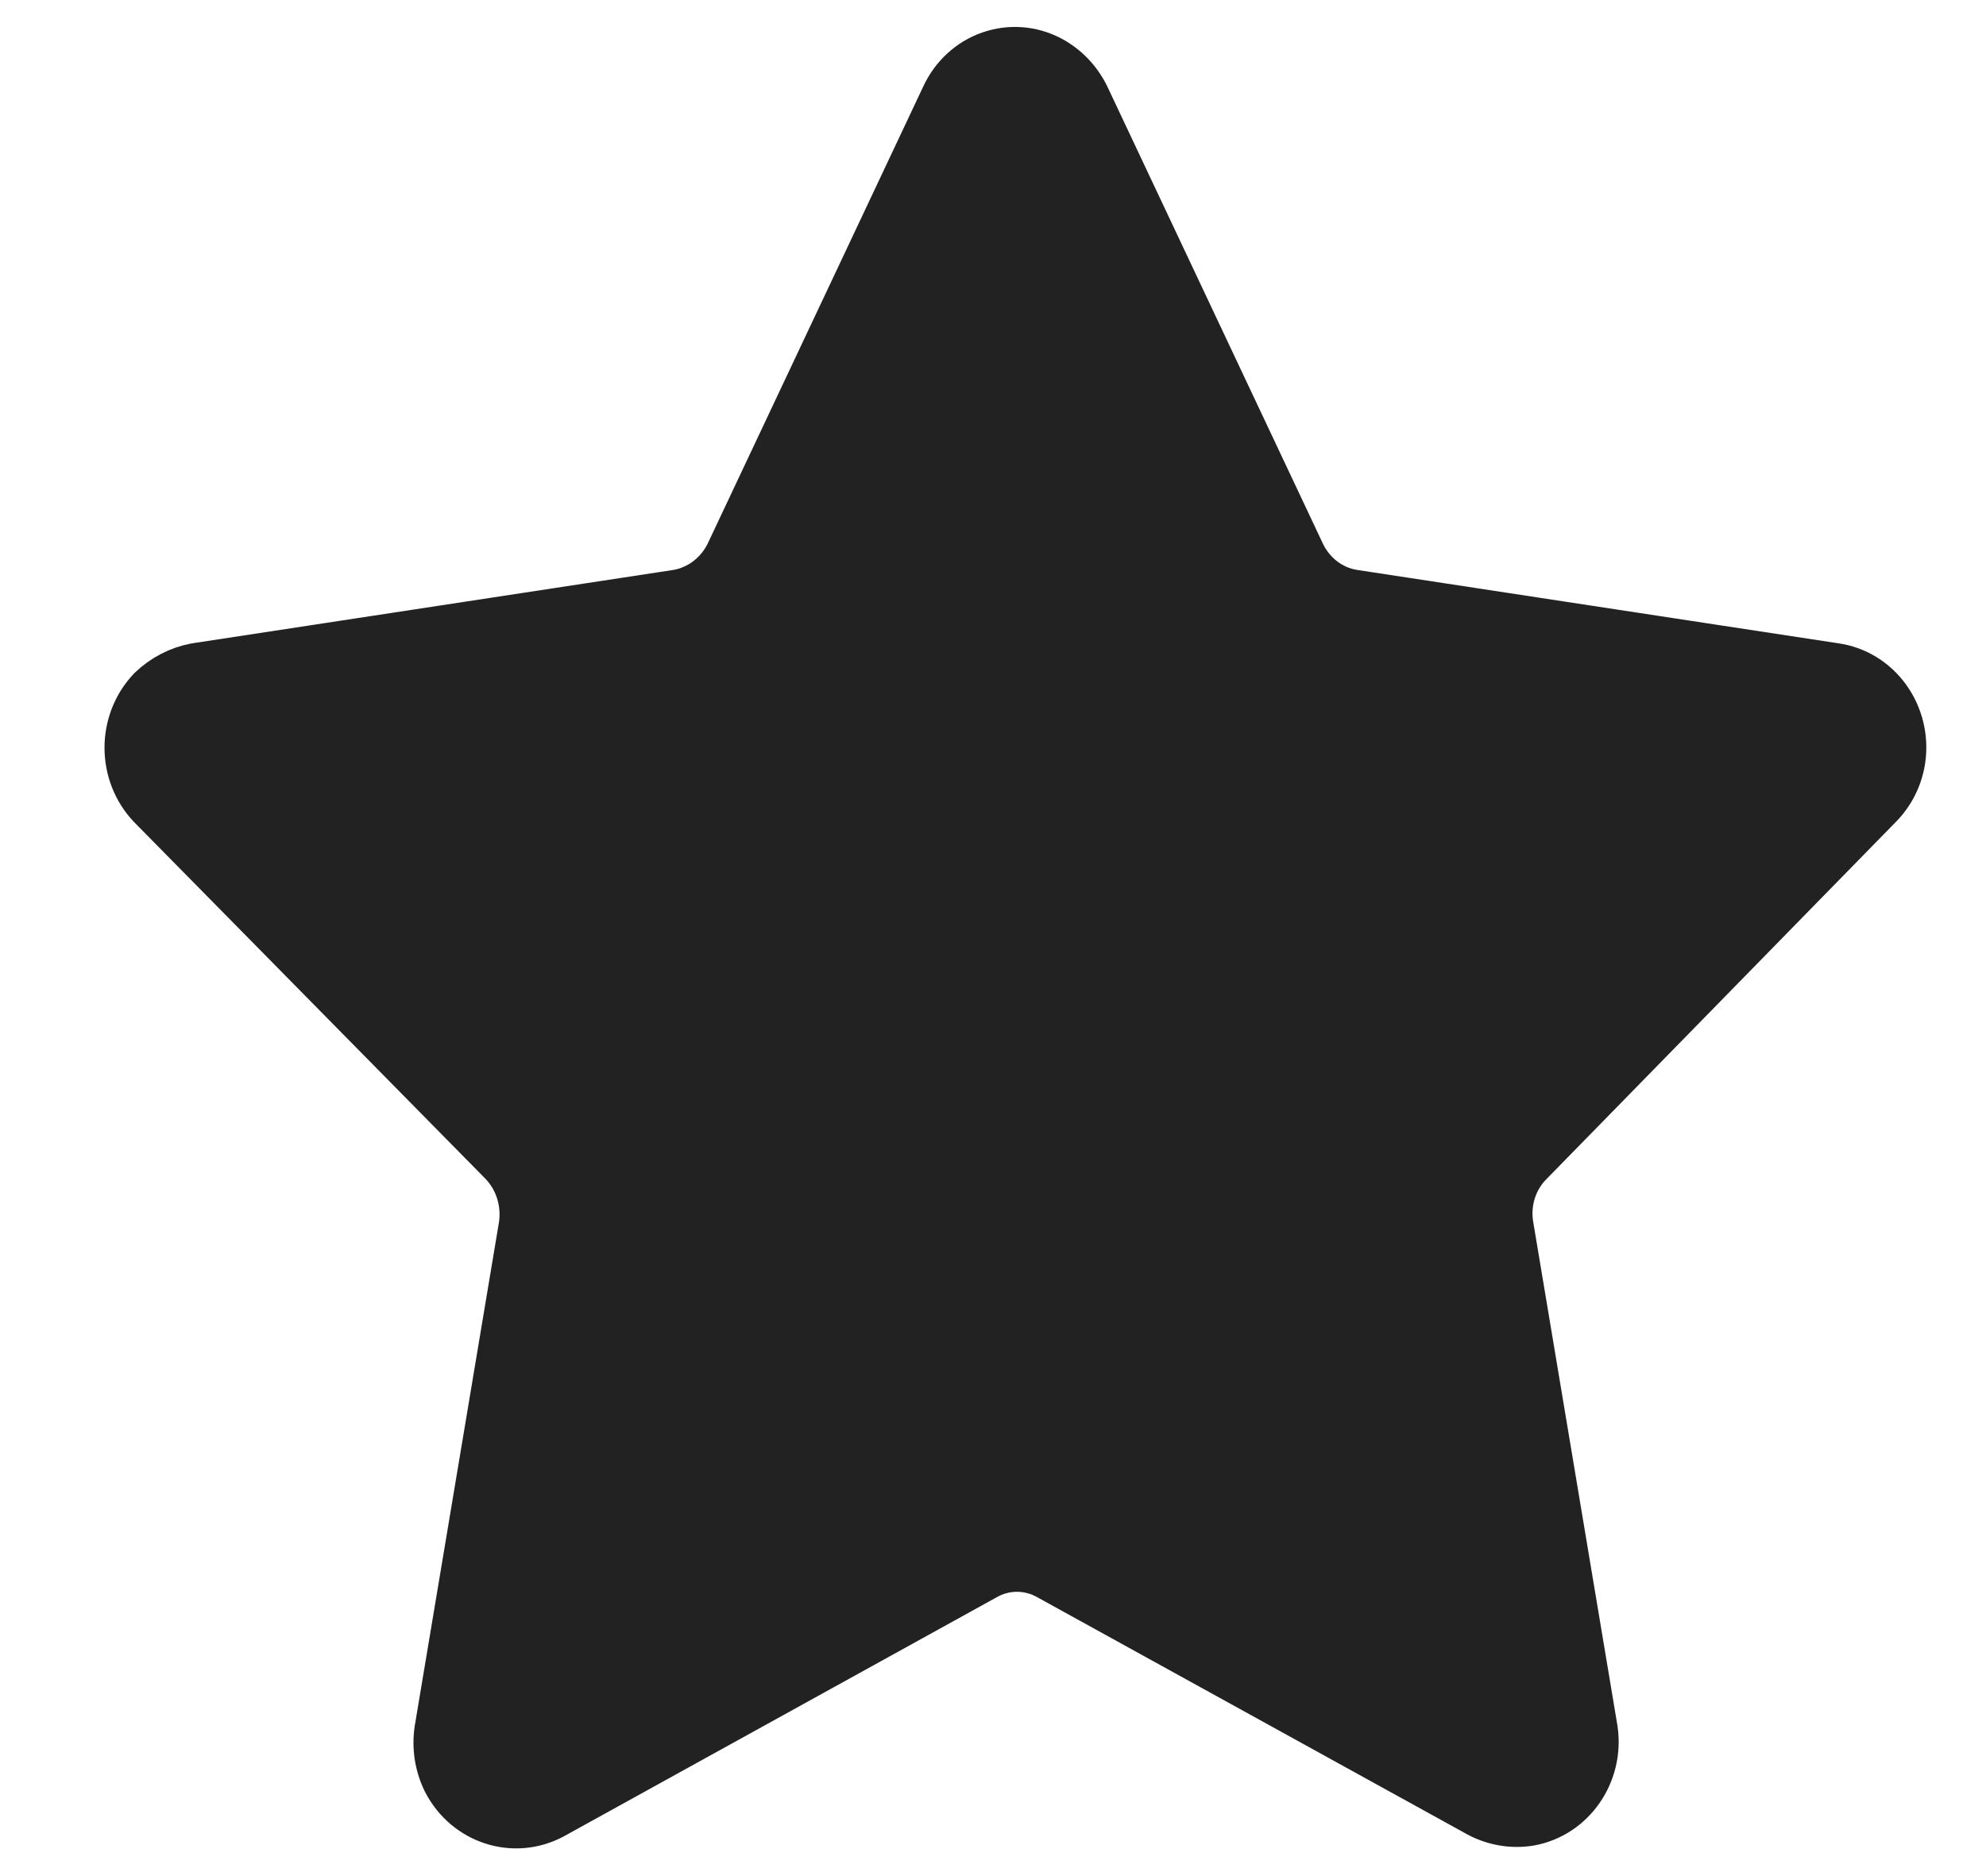
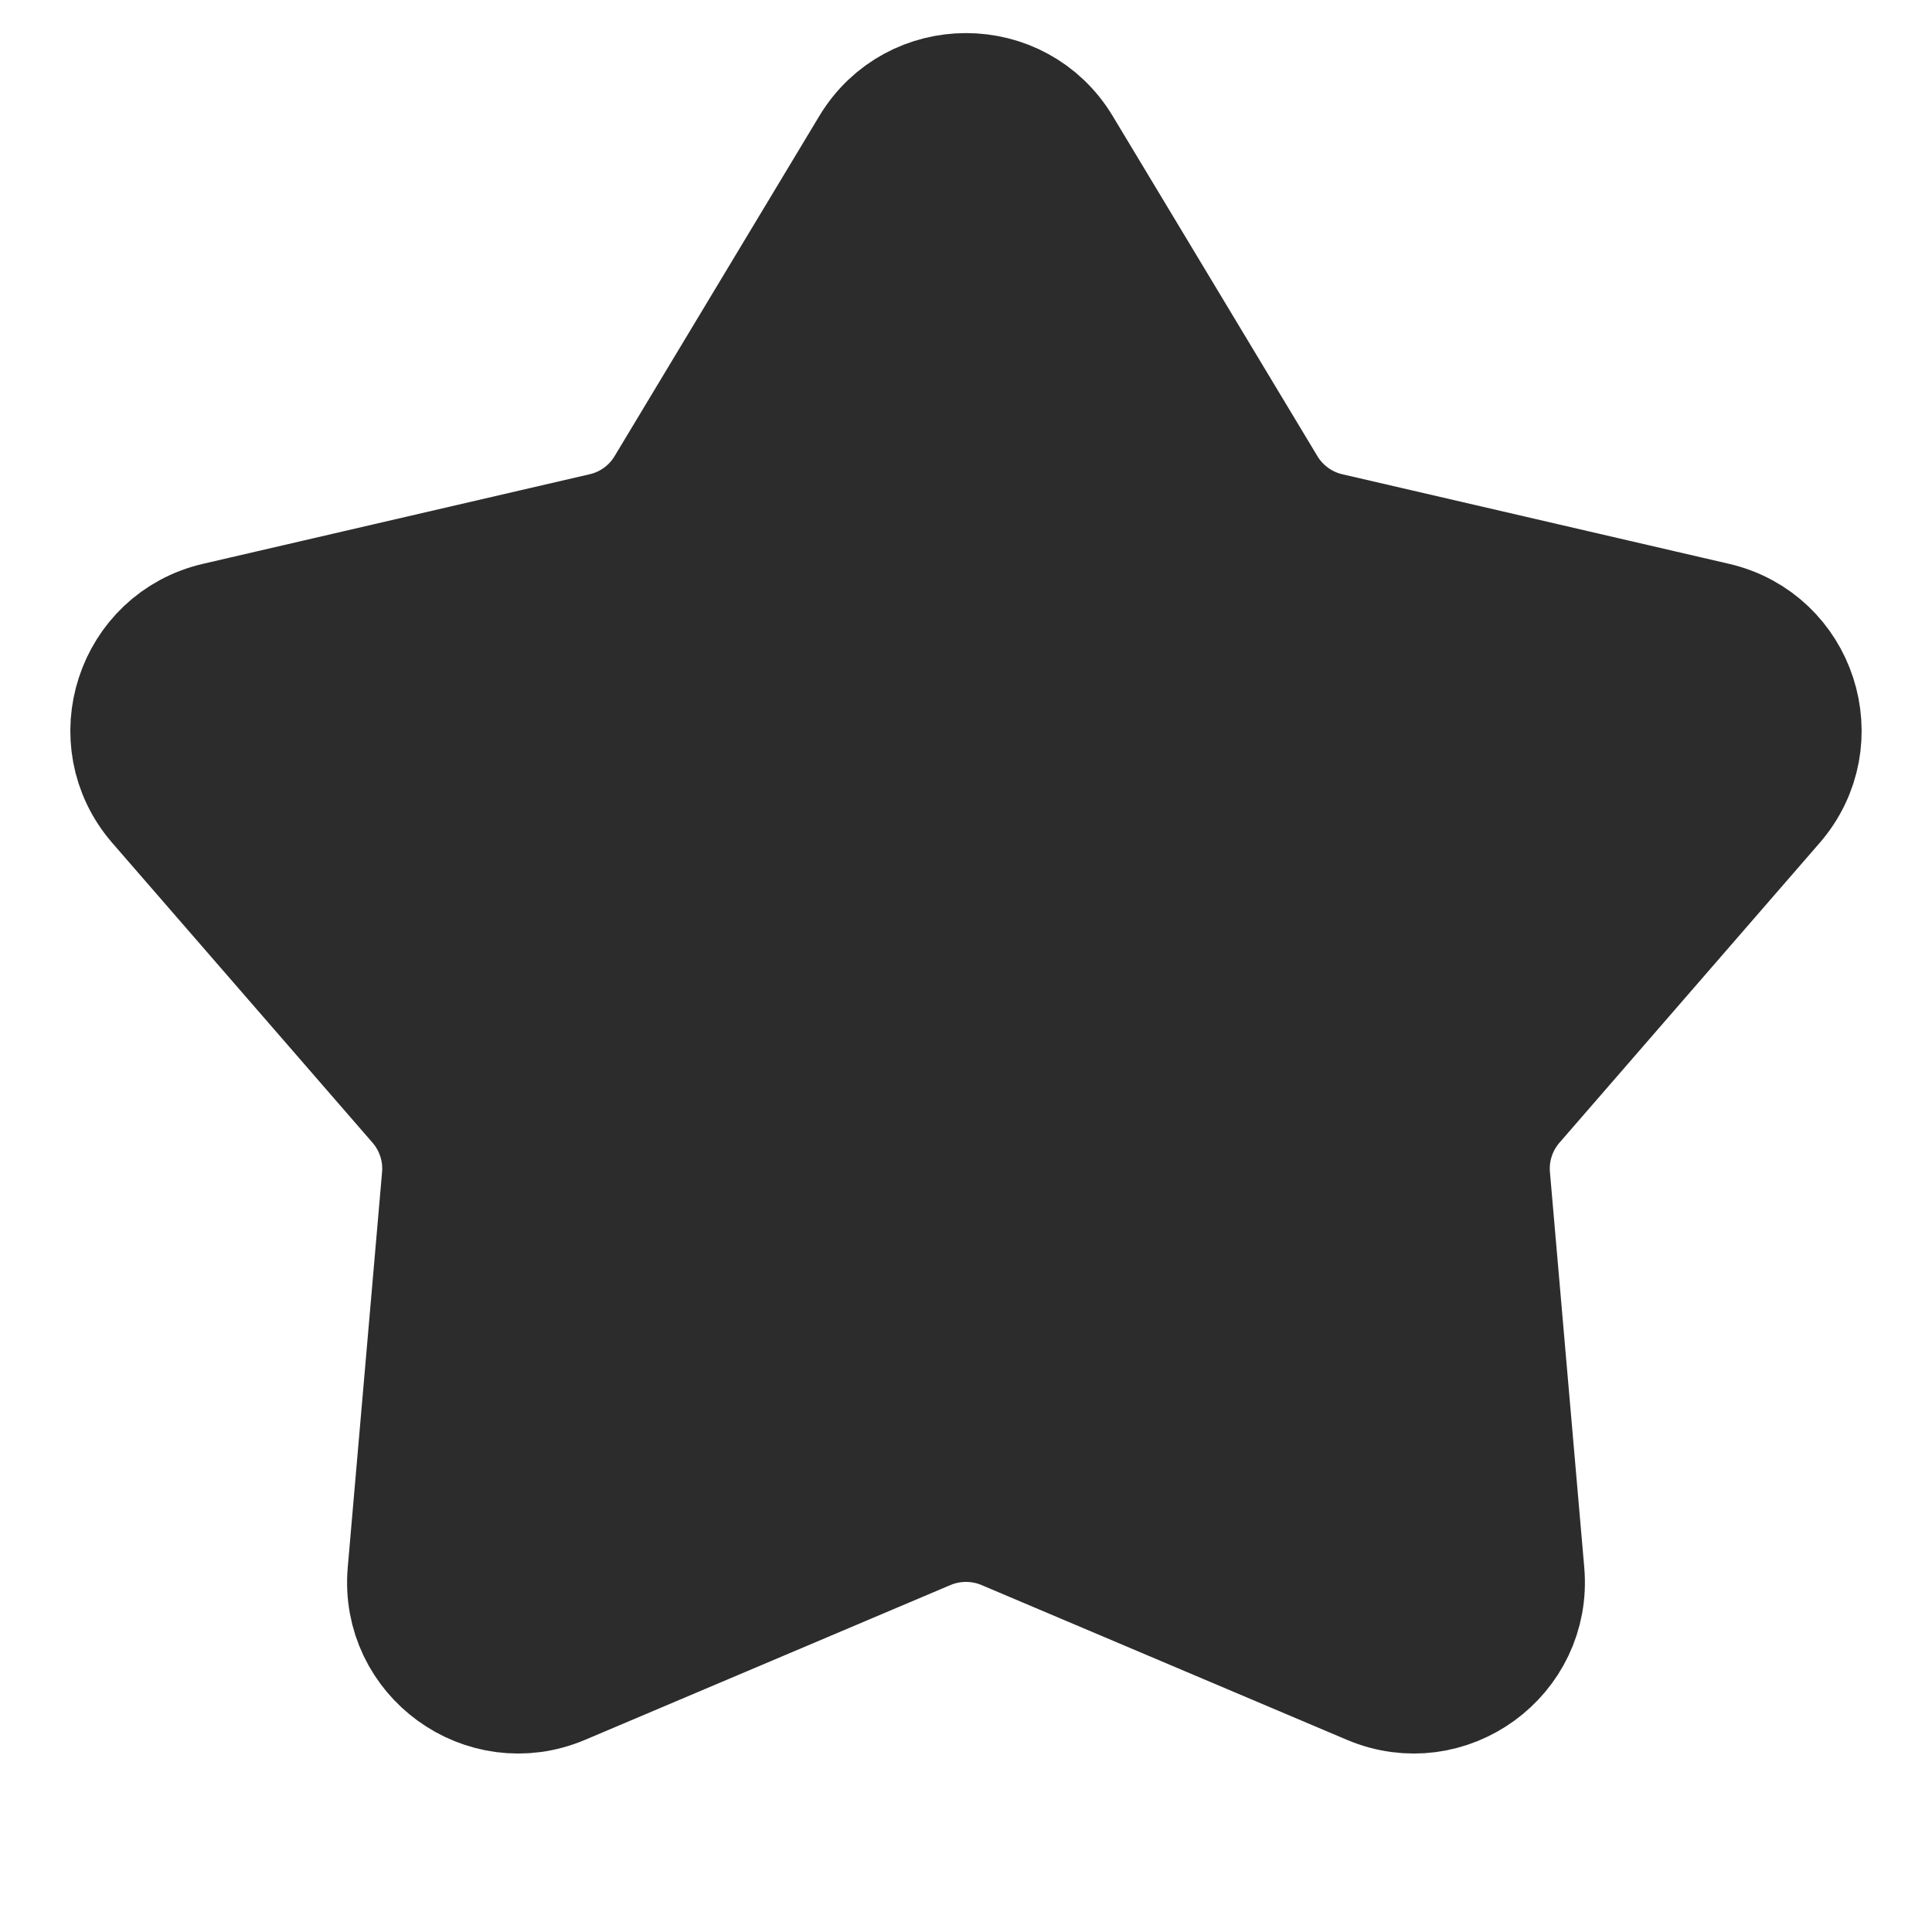
- <svg xmlns="http://www.w3.org/2000/svg" width="18" height="17" viewBox="0 0 18 17" fill="none">
-   <path fill-rule="evenodd" clip-rule="evenodd" d="M9.804 0.892L11.755 5.03C11.851 5.238 12.039 5.384 12.258 5.419L16.625 6.085C16.802 6.11 16.962 6.208 17.069 6.357C17.176 6.506 17.222 6.693 17.196 6.877C17.174 7.029 17.104 7.168 16.998 7.274L13.835 10.508C13.675 10.668 13.604 10.9 13.645 11.127L14.407 15.685C14.462 16.06 14.218 16.413 13.858 16.478C13.71 16.502 13.558 16.477 13.424 16.406L9.53 14.258C9.335 14.146 9.099 14.146 8.905 14.258L4.988 16.422C4.659 16.598 4.256 16.467 4.081 16.129C4.013 15.992 3.989 15.837 4.012 15.685L4.774 11.127C4.811 10.9 4.74 10.67 4.584 10.508L1.399 7.274C1.138 6.999 1.138 6.558 1.399 6.283C1.505 6.181 1.637 6.112 1.78 6.085L6.146 5.419C6.364 5.381 6.551 5.237 6.649 5.03L8.6 0.892C8.677 0.725 8.816 0.596 8.985 0.537C9.155 0.477 9.34 0.491 9.499 0.575C9.631 0.645 9.737 0.756 9.804 0.892Z" fill="#222222" stroke="#222222" stroke-width="0.512" stroke-linecap="round" stroke-linejoin="round" />
+ <svg xmlns="http://www.w3.org/2000/svg" width="22" height="22" viewBox="0 0 22 22" fill="none">
+   <path d="M9.972 1.708C10.438 0.933 11.562 0.933 12.028 1.708L14.359 5.581C14.526 5.859 14.8 6.058 15.116 6.131L19.519 7.151C20.4 7.355 20.747 8.424 20.154 9.107L17.192 12.52C16.979 12.765 16.874 13.086 16.902 13.41L17.293 17.913C17.371 18.814 16.462 19.474 15.63 19.121L11.468 17.358C11.169 17.232 10.831 17.232 10.532 17.358L6.37 19.121C5.538 19.474 4.629 18.814 4.707 17.913L5.098 13.41C5.126 13.086 5.021 12.765 4.808 12.52L1.845 9.107C1.253 8.424 1.6 7.355 2.481 7.151L6.884 6.131C7.201 6.058 7.474 5.859 7.641 5.581L9.972 1.708Z" fill="#2C2C2C" stroke="#2C2C2C" stroke-width="1.5" />
</svg>
